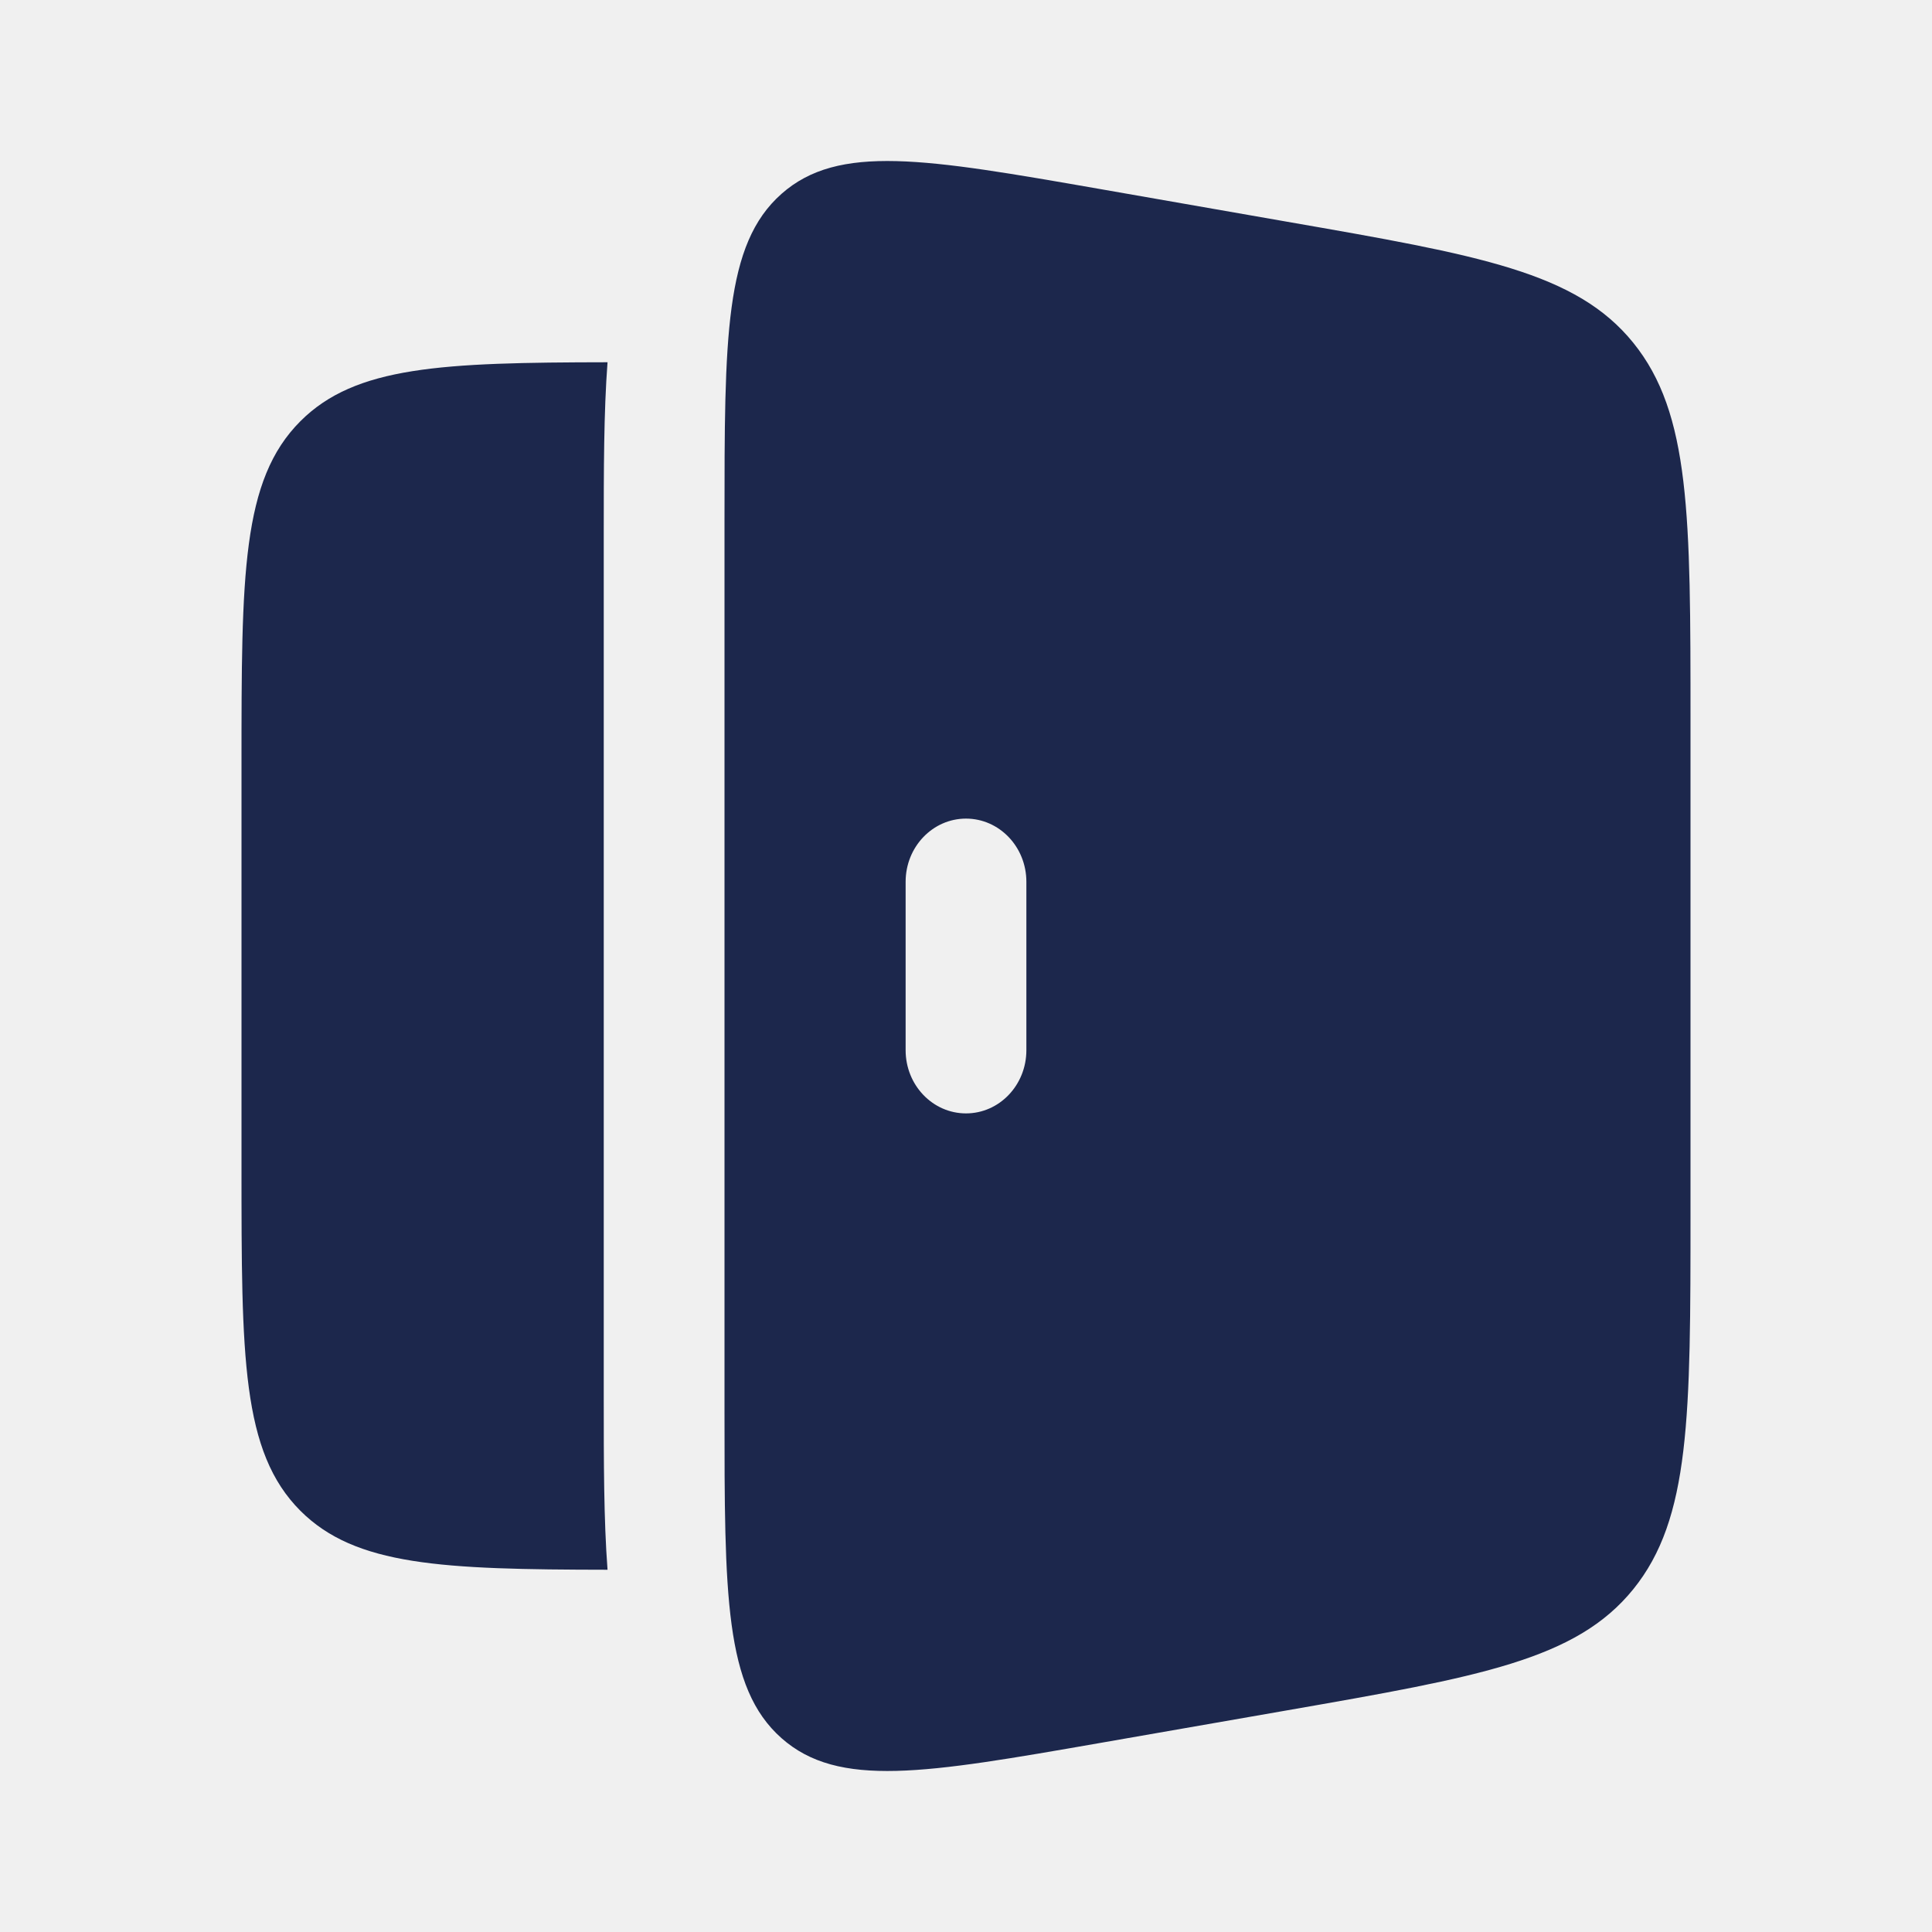
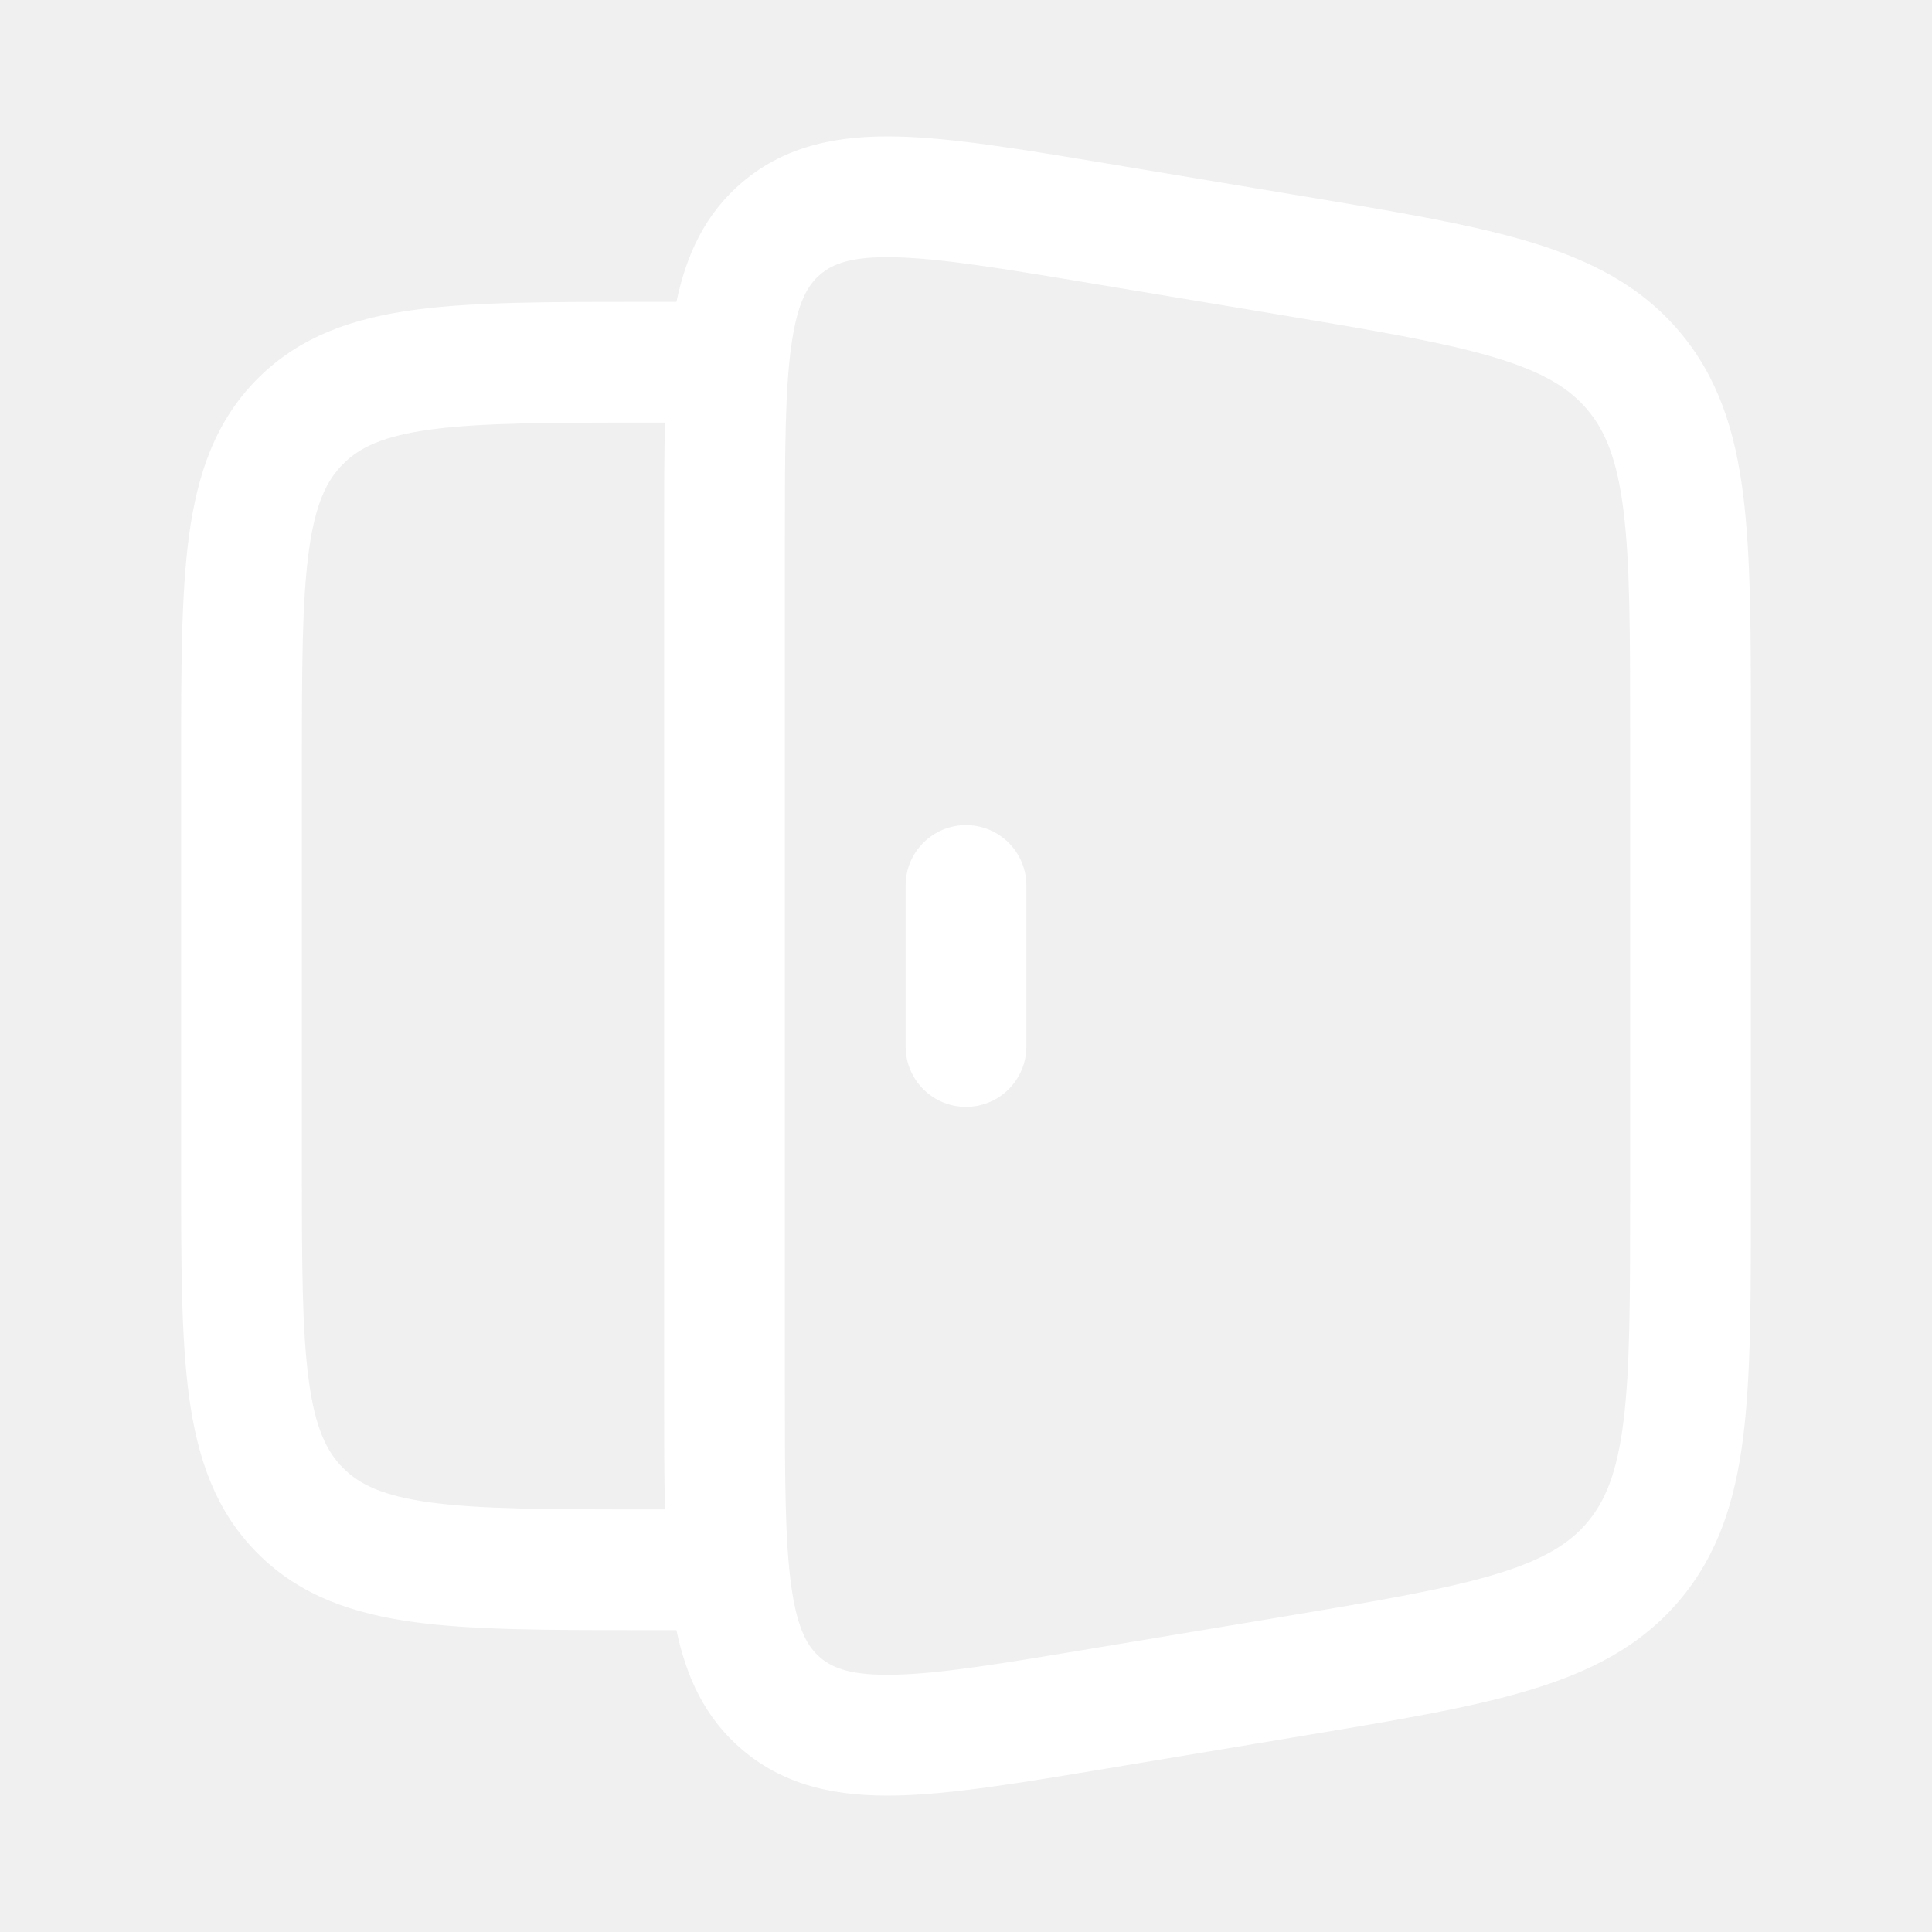
<svg xmlns="http://www.w3.org/2000/svg" width="800px" height="800px" viewBox="0 0 24 24" fill="none">
-   <path fill-rule="evenodd" clip-rule="evenodd" d="M9.707 2.409C9 3.036 9 4.183 9 6.476V17.524C9 19.817 9 20.964 9.707 21.591C10.415 22.218 11.495 22.03 13.658 21.653L15.986 21.247C18.381 20.829 19.578 20.62 20.289 19.742C21 18.863 21 17.593 21 15.053V8.947C21 6.407 21 5.137 20.289 4.258C19.578 3.38 18.381 3.171 15.986 2.754L13.658 2.347C11.495 1.97 10.415 1.782 9.707 2.409ZM12 10.169C12.414 10.169 12.75 10.52 12.75 10.954V13.046C12.75 13.48 12.414 13.831 12 13.831C11.586 13.831 11.25 13.48 11.25 13.046V10.954C11.25 10.52 11.586 10.169 12 10.169Z" fill="#1C274C" />
-   <path d="M7.547 4.5C5.489 4.503 4.416 4.548 3.732 5.232C3 5.964 3 7.143 3 9.5V14.5C3 16.857 3 18.035 3.732 18.768C4.416 19.451 5.489 19.497 7.547 19.5C7.5 18.876 7.5 18.156 7.5 17.377V6.623C7.5 5.844 7.5 5.123 7.547 4.5Z" fill="#1C274C" />
+   <path d="M12.75 11C12.75 10.586 12.414 10.25 12 10.25C11.586 10.25 11.25 10.586 11.25 11V13C11.25 13.414 11.586 13.75 12 13.75C12.414 13.75 12.75 13.414 12.75 13V11Z" fill="#FFFFFF" />
+   <path fill-rule="evenodd" clip-rule="evenodd" d="M13.725 2.027L16.159 2.433C17.314 2.625 18.251 2.781 18.983 2.999C19.746 3.227 20.376 3.545 20.861 4.117C21.346 4.69 21.557 5.364 21.655 6.154C21.75 6.912 21.75 7.862 21.75 9.033V14.967C21.75 16.138 21.75 17.088 21.655 17.846C21.557 18.636 21.346 19.31 20.861 19.883C20.376 20.455 19.746 20.773 18.983 21C18.251 21.219 17.314 21.375 16.159 21.567L13.725 21.973C12.691 22.145 11.837 22.288 11.155 22.304C10.439 22.321 9.776 22.206 9.222 21.737C8.755 21.342 8.524 20.827 8.403 20.25H7.946C6.814 20.25 5.888 20.25 5.157 20.152C4.393 20.049 3.731 19.827 3.202 19.298C2.673 18.769 2.451 18.107 2.348 17.343C2.25 16.612 2.25 15.687 2.25 14.554V9.446C2.25 8.313 2.25 7.388 2.348 6.657C2.451 5.893 2.673 5.231 3.202 4.702C3.731 4.173 4.393 3.951 5.157 3.848C5.888 3.75 6.813 3.75 7.946 3.75L8.403 3.75C8.524 3.173 8.755 2.658 9.222 2.263C9.776 1.794 10.439 1.679 11.155 1.696C11.837 1.712 12.692 1.855 13.725 2.027ZM8.25 17.335C8.25 17.851 8.25 18.323 8.261 18.75H8C6.8 18.75 5.976 18.748 5.357 18.665C4.759 18.585 4.466 18.441 4.263 18.237C4.059 18.034 3.915 17.741 3.835 17.143C3.752 16.524 3.75 15.7 3.75 14.5V9.5C3.75 8.3 3.752 7.476 3.835 6.857C3.915 6.259 4.059 5.966 4.263 5.763C4.466 5.559 4.759 5.415 5.357 5.335C5.976 5.252 6.8 5.25 8 5.25H8.261C8.25 5.677 8.25 6.149 8.25 6.665V17.335ZM11.119 3.196C10.576 3.182 10.346 3.277 10.192 3.407C10.038 3.537 9.907 3.749 9.831 4.286C9.752 4.844 9.75 5.603 9.75 6.722V17.278C9.75 18.397 9.752 19.156 9.831 19.713C9.907 20.251 10.038 20.463 10.192 20.593C10.346 20.723 10.576 20.817 11.119 20.804C11.682 20.791 12.431 20.668 13.534 20.484L15.863 20.096C17.079 19.893 17.923 19.751 18.555 19.563C19.167 19.381 19.491 19.179 19.717 18.913C19.942 18.646 20.088 18.294 20.167 17.66C20.249 17.006 20.25 16.15 20.25 14.917V9.083C20.25 7.85 20.249 6.994 20.167 6.34C20.088 5.706 19.942 5.353 19.717 5.087C19.491 4.821 19.167 4.619 18.555 4.437C17.923 4.249 17.079 4.107 15.863 3.904L13.534 3.516C12.431 3.332 11.682 3.209 11.119 3.196Z" fill="#FFFFFF" />
</svg>
